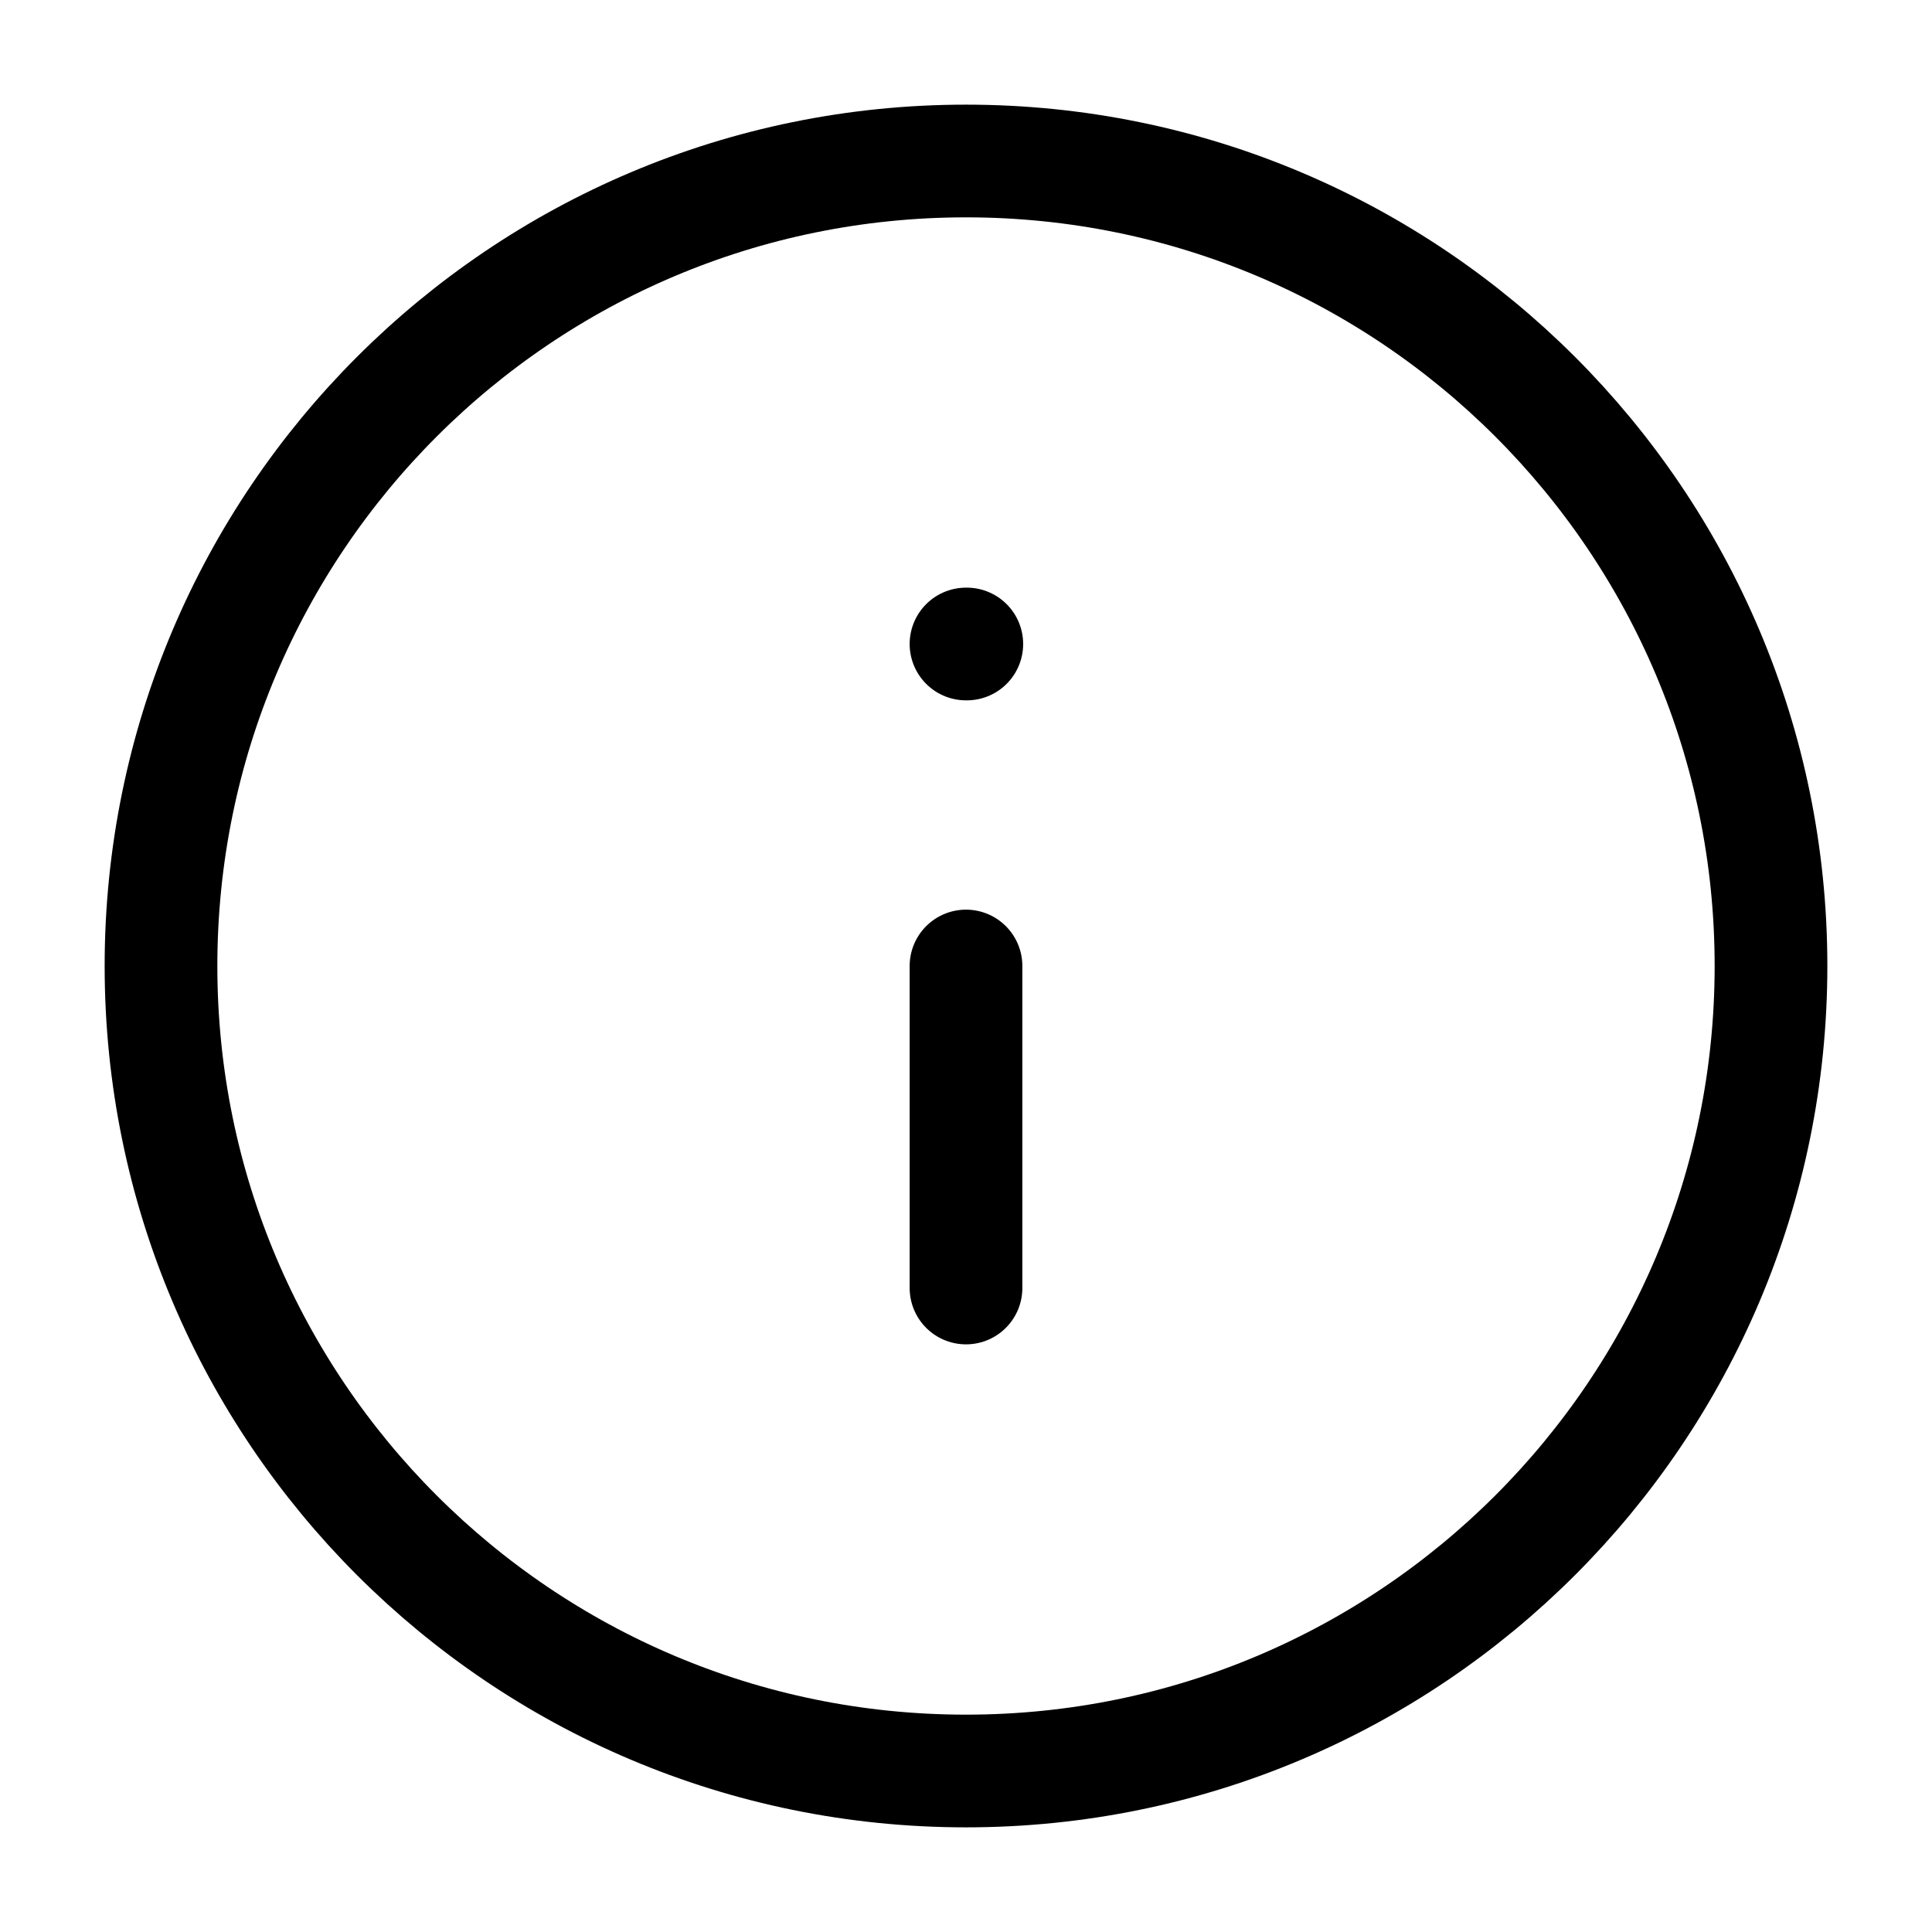
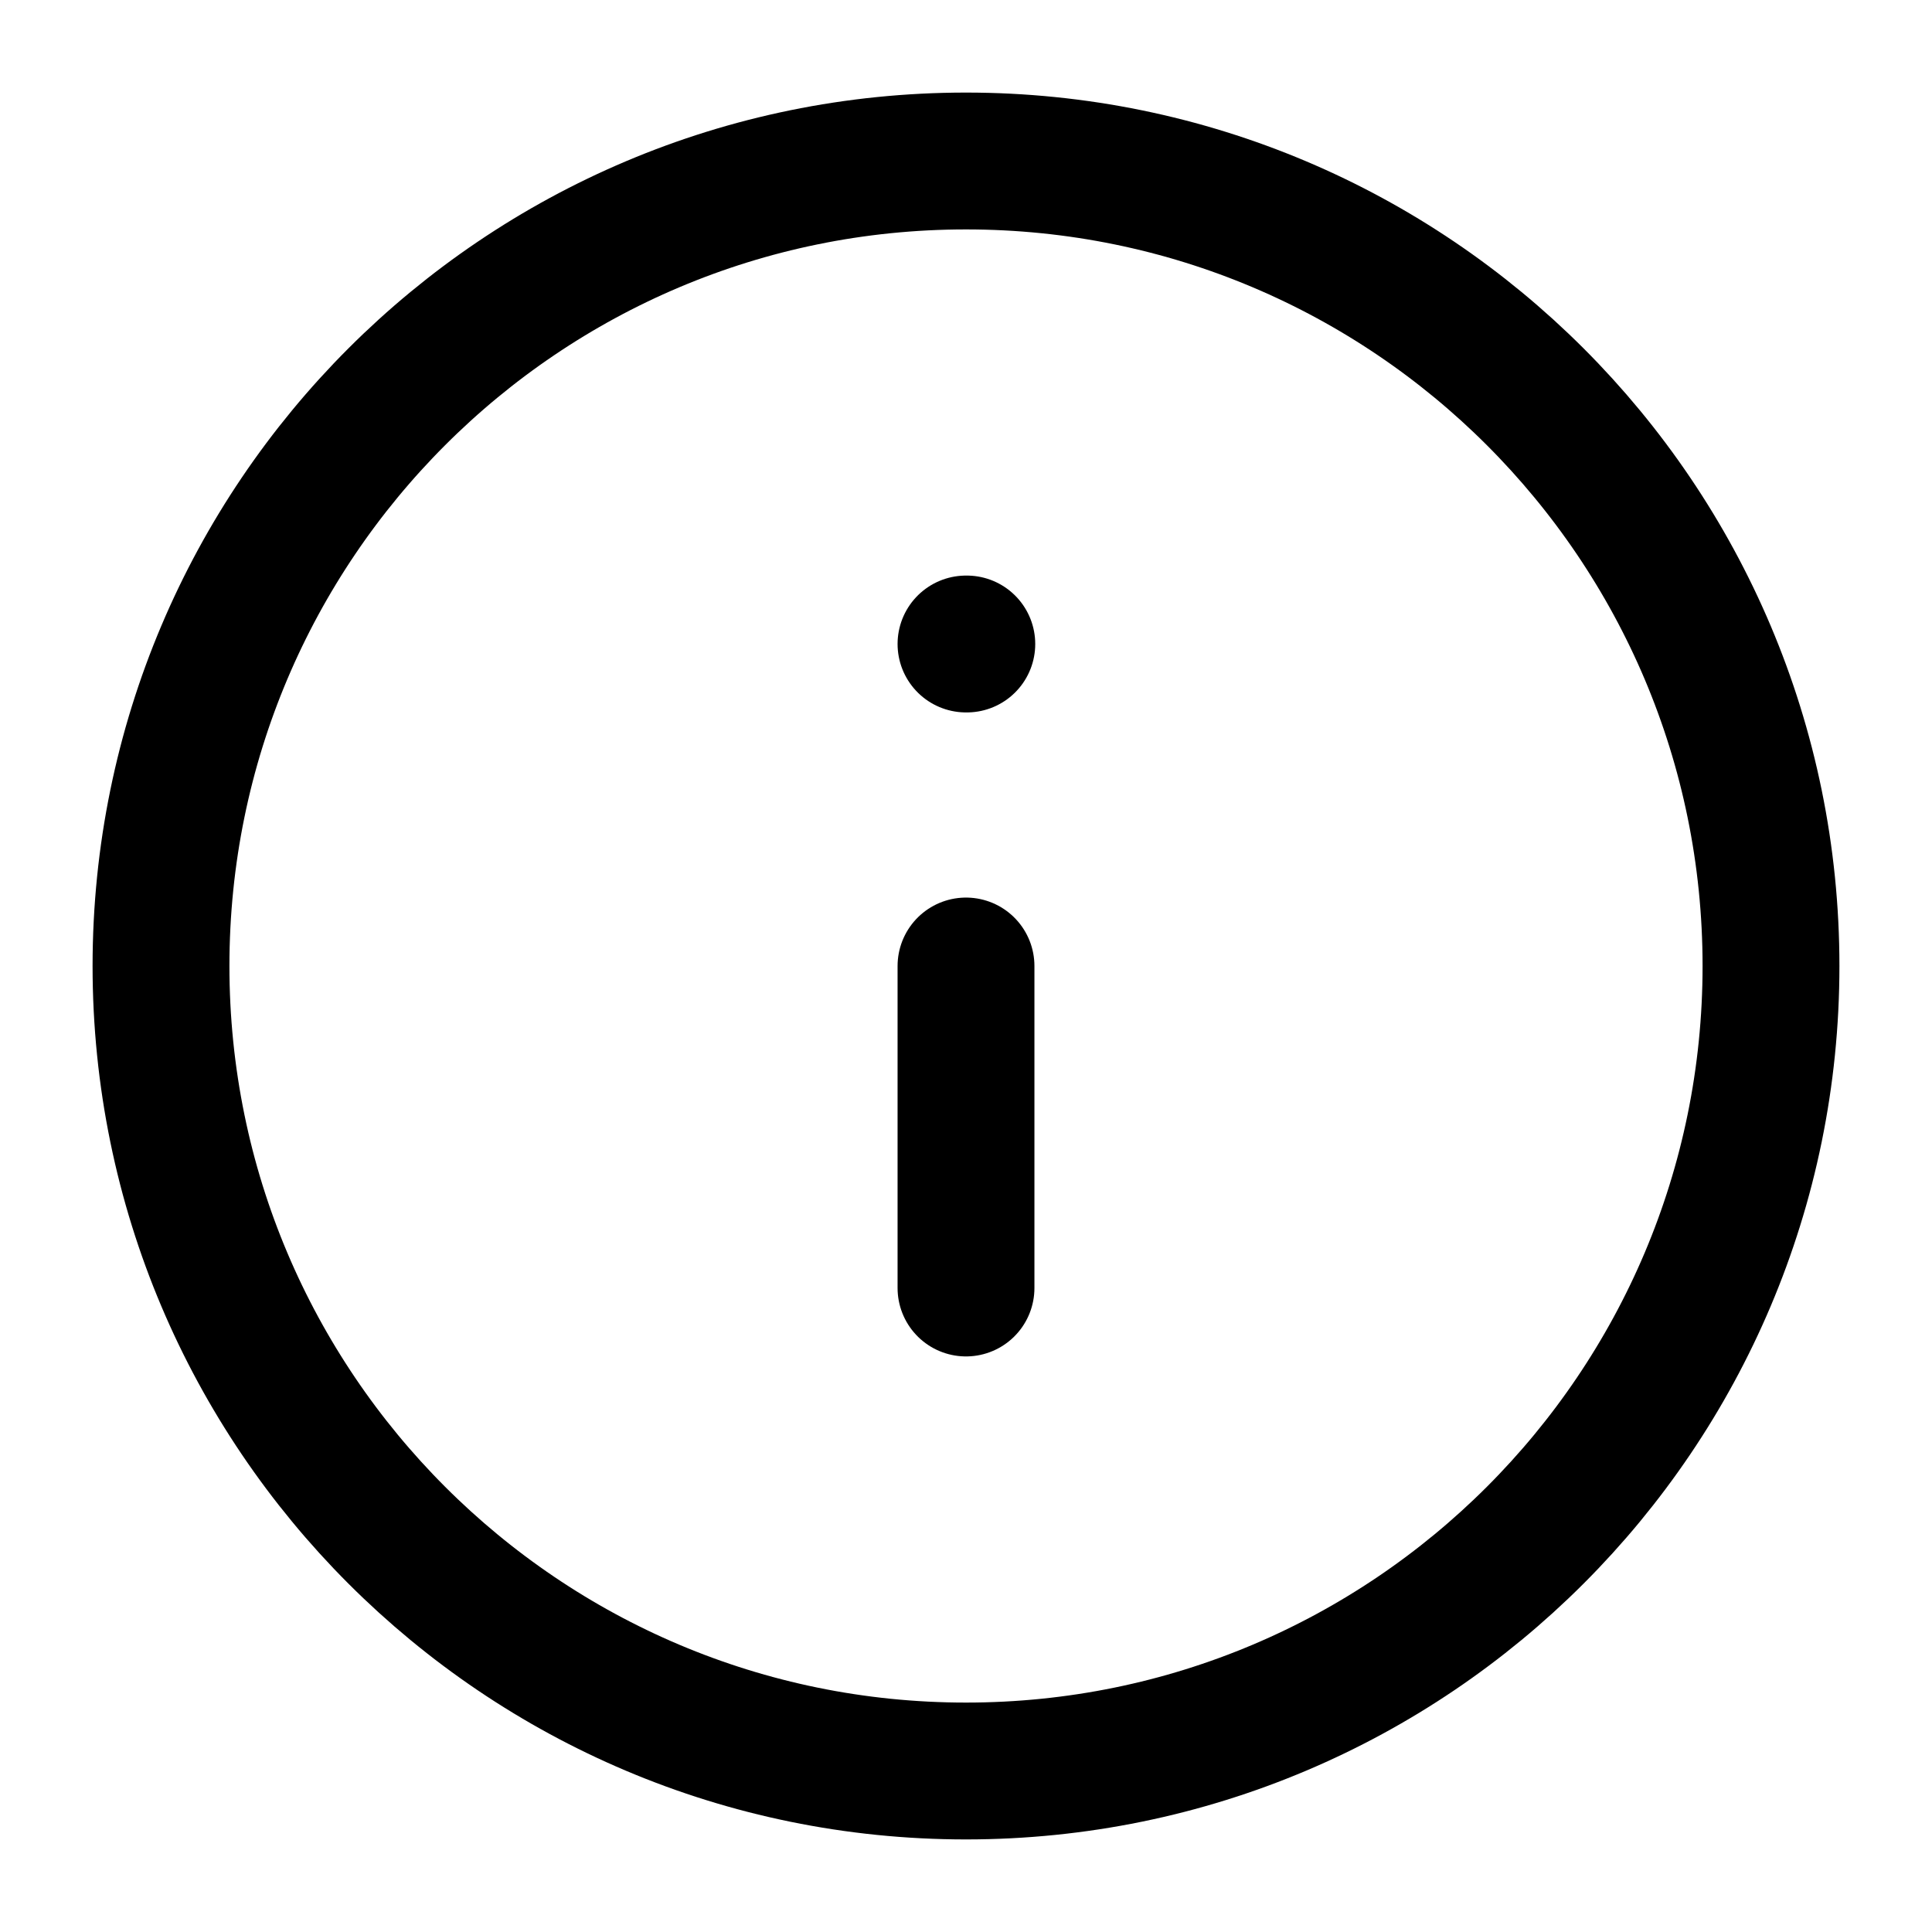
- <svg xmlns="http://www.w3.org/2000/svg" class="lucide lucide-info" width="24" height="24" viewBox="0 0 24 24" fill="none" stroke="currentColor" stroke-width="1.4" stroke-linecap="round" stroke-linejoin="round">
+ <svg xmlns="http://www.w3.org/2000/svg" class="lucide lucide-info" width="24" height="24" viewBox="0 0 24 24" fill="none" stroke="currentColor" stroke-width="1.7" stroke-linecap="round" stroke-linejoin="round">
  <circle cx="12" cy="12" r="10" />
  <path d="M12 16v-4" />
  <path d="M12 8h.01" />
</svg>
